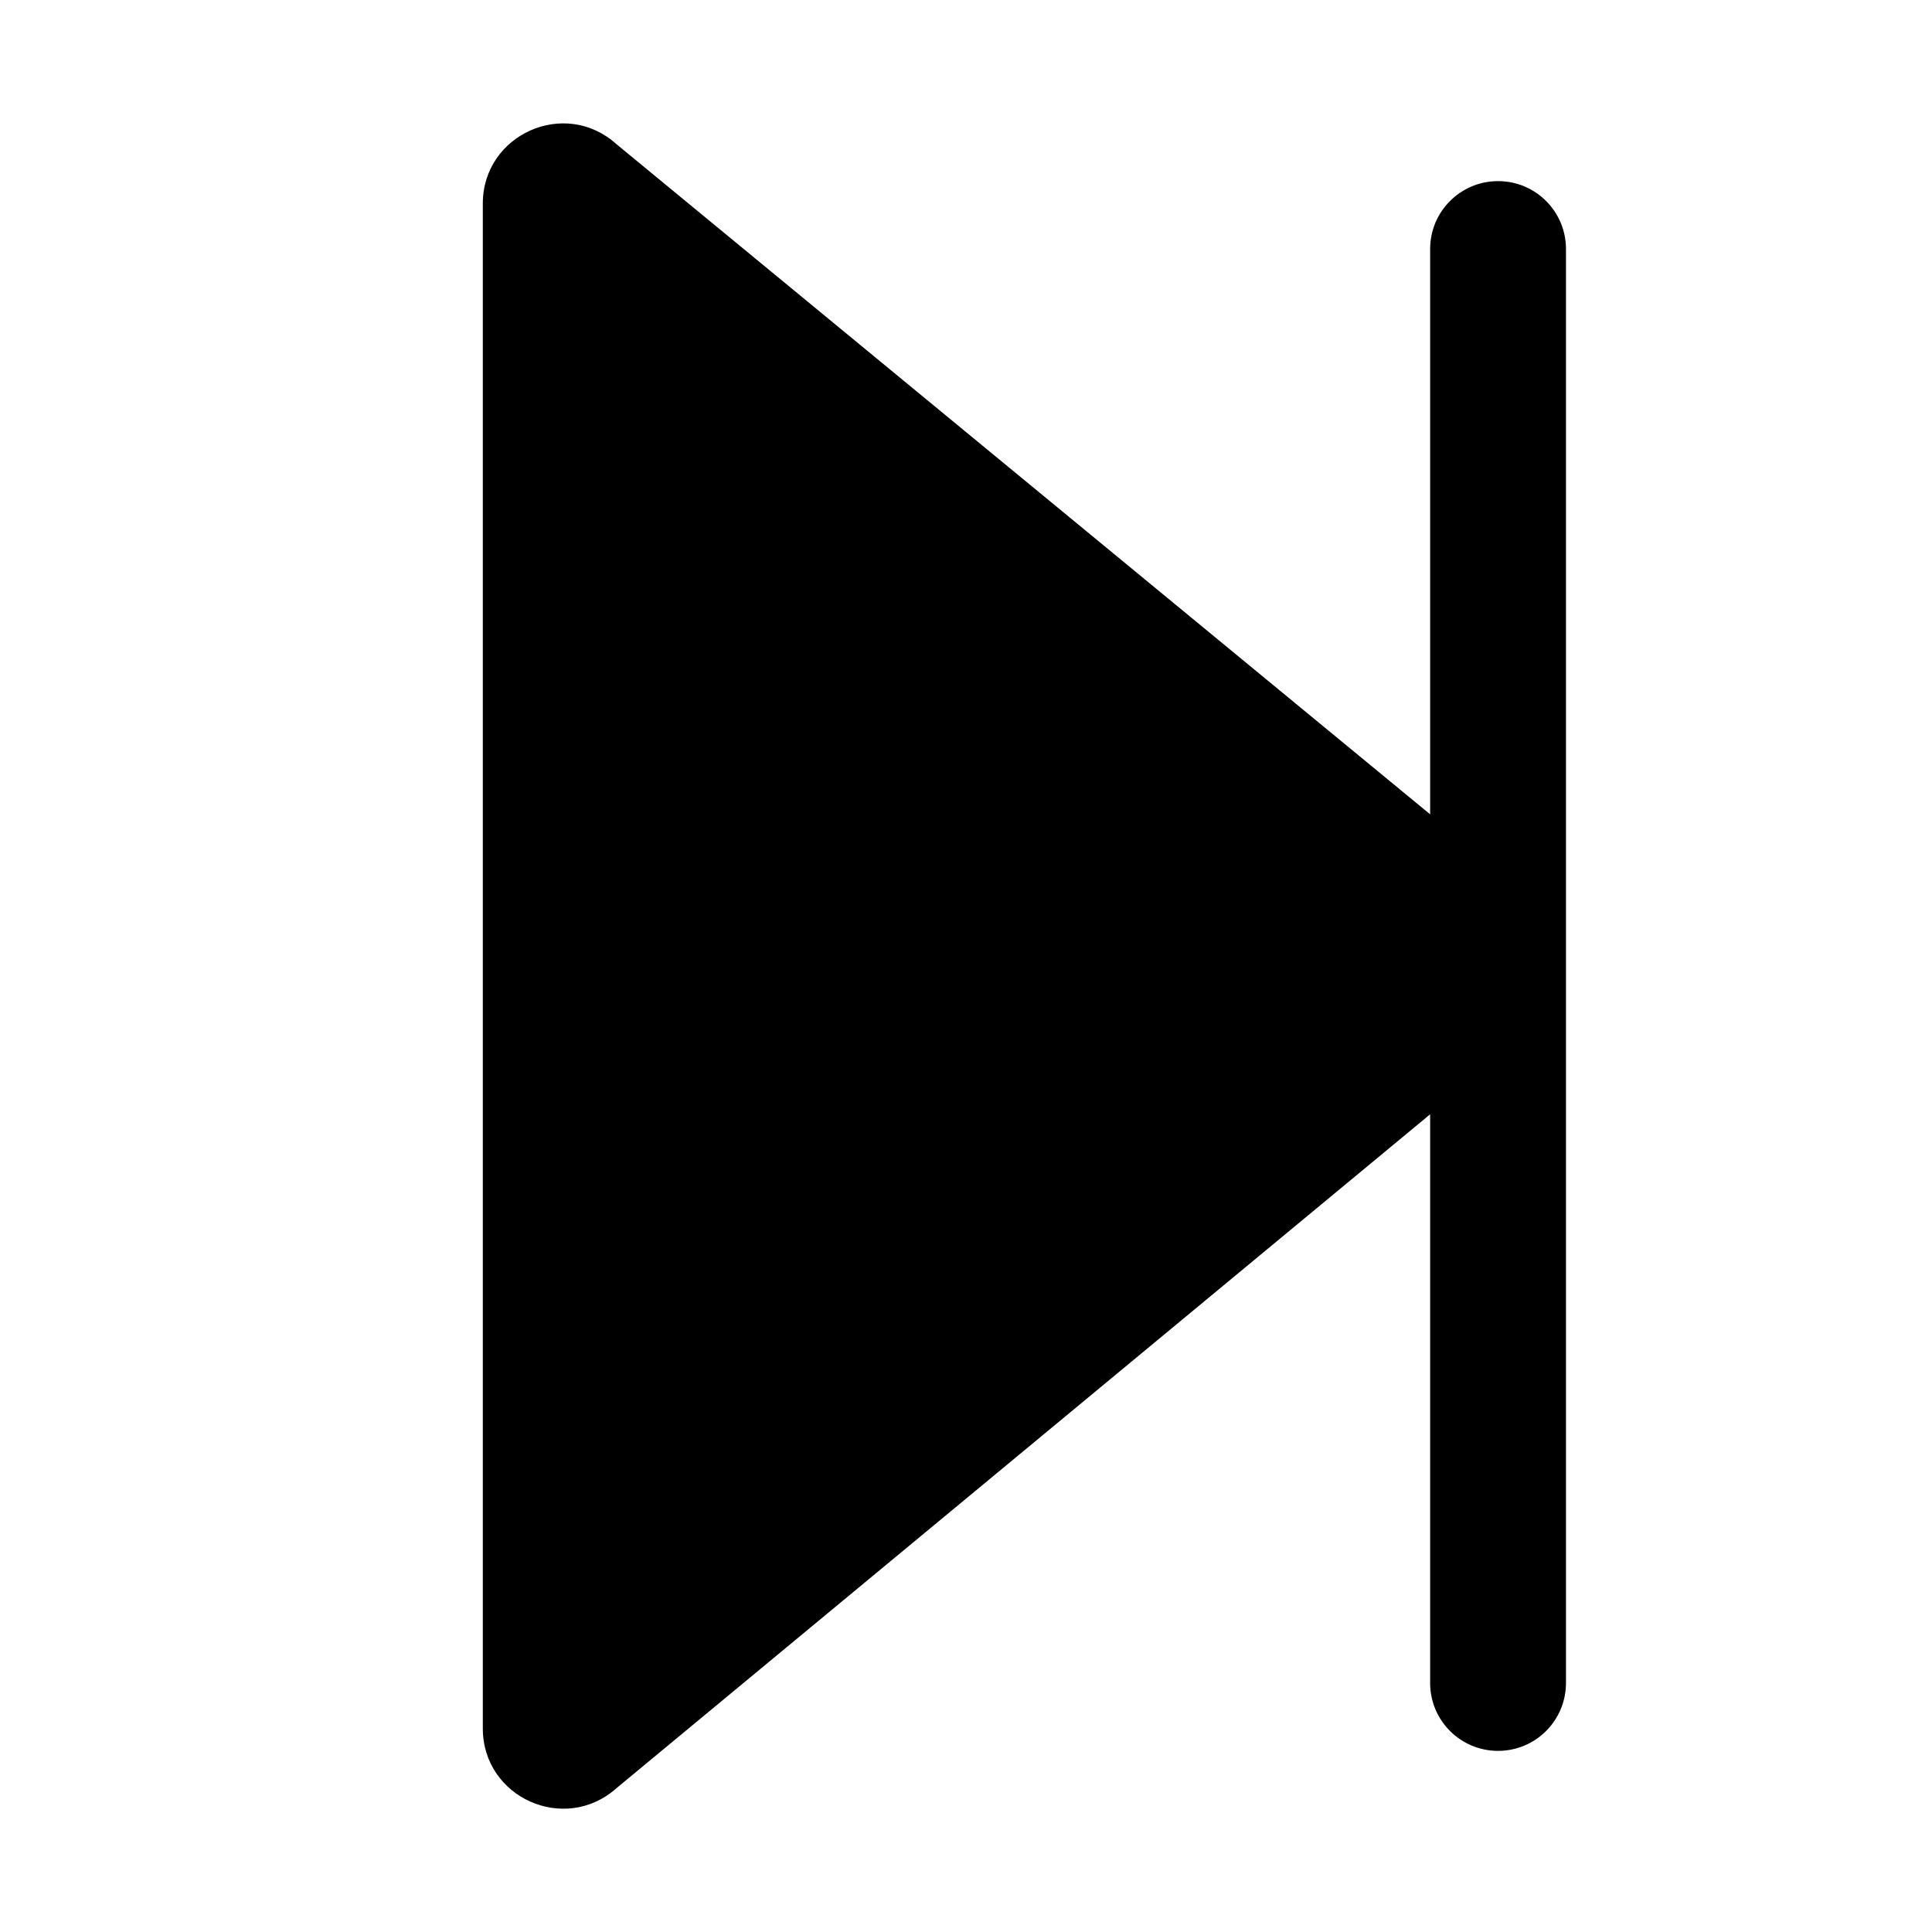
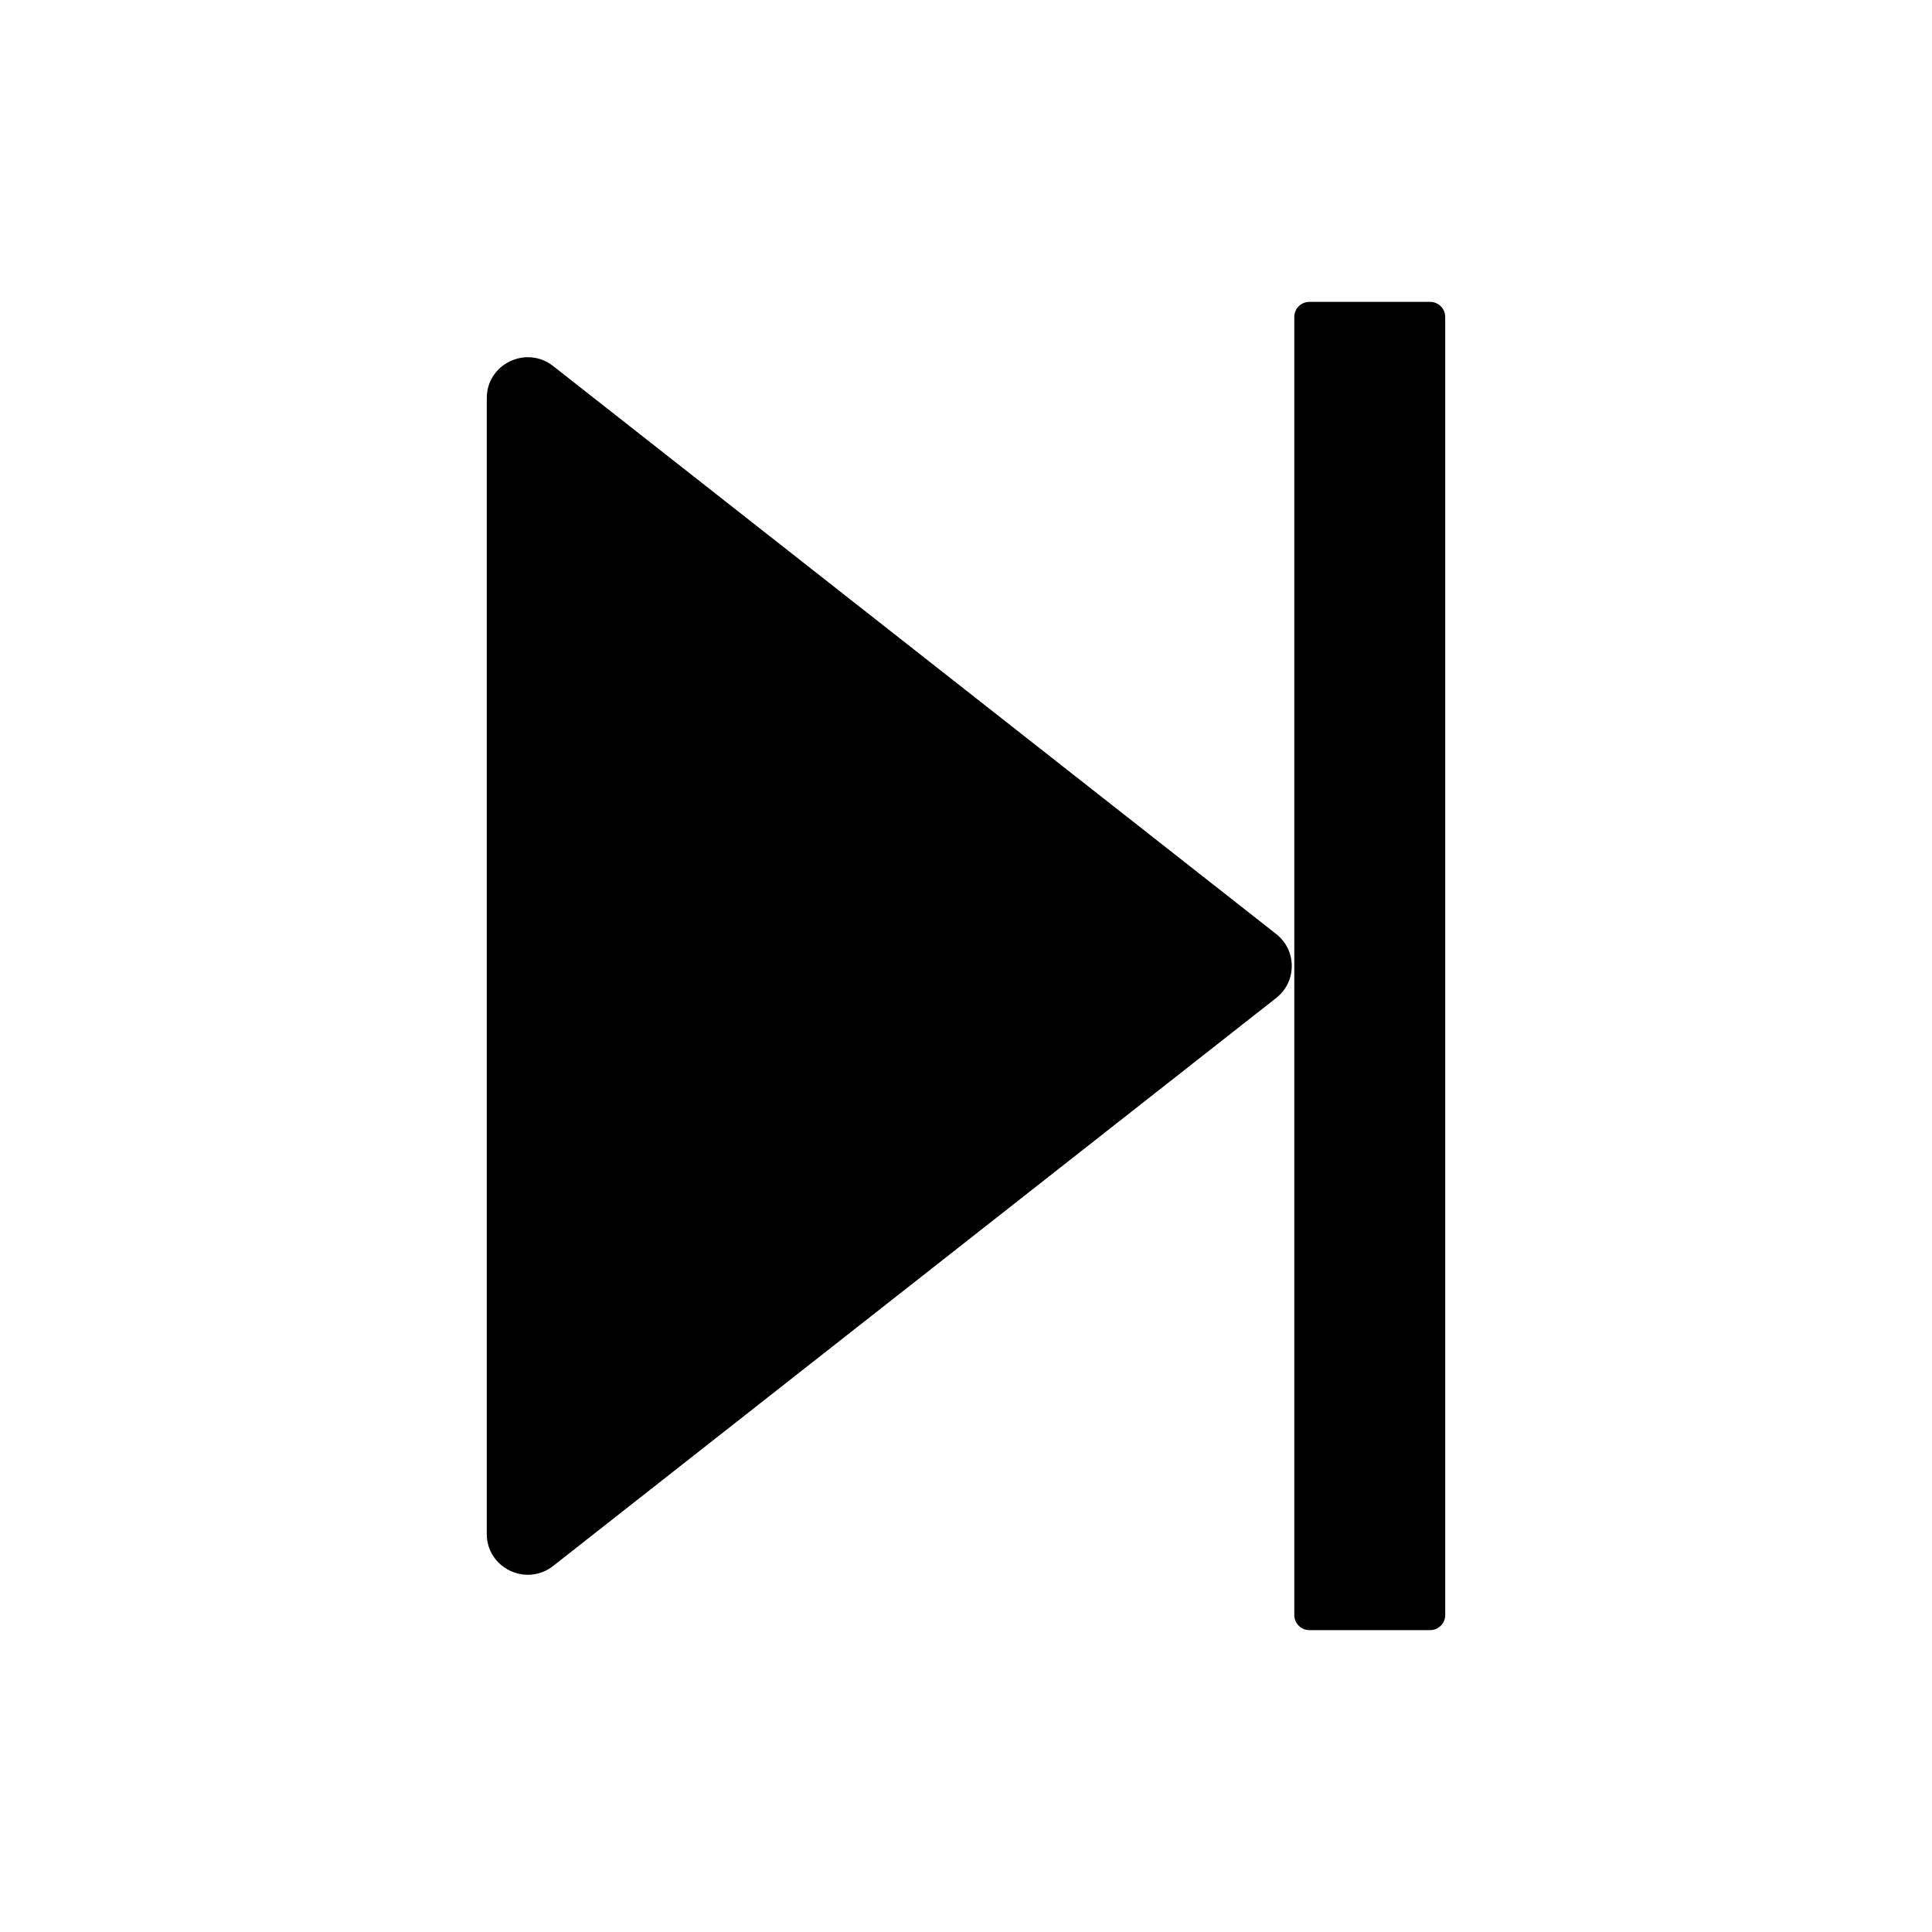
<svg xmlns="http://www.w3.org/2000/svg" id="step-forward" viewBox="0 0 1024 1024" version="1.1">
-   <path d="M326.6 76.3 758 431.6 758 132c0-19.9 16.1-36 36-36l0 0c19.9 0 36 16.1 36 36l0 760c0 19.9-16.1 36-36 36l0 0c-19.9 0-36-16.1-36-36L758 590.6 326.7 947.8c-27.4 24.4-70.8 5-70.8-31.7L255.9 107.9C255.9 71.3 299.3 51.8 326.6 76.3z" />
+   <path d="M676.409 528.95l-383.21 301.024C278.95 841.166 258 831.078 258 813.024v-602.05c0-18.05 20.95-28.14 35.199-16.948l383.21 301.023c11.01 8.65 11.01 25.252 0 33.901M694 864h64a8 8 0 0 0 8-8V168a8 8 0 0 0-8-8h-64a8 8 0 0 0-8 8v688a8 8 0 0 0 8 8" />
</svg>
